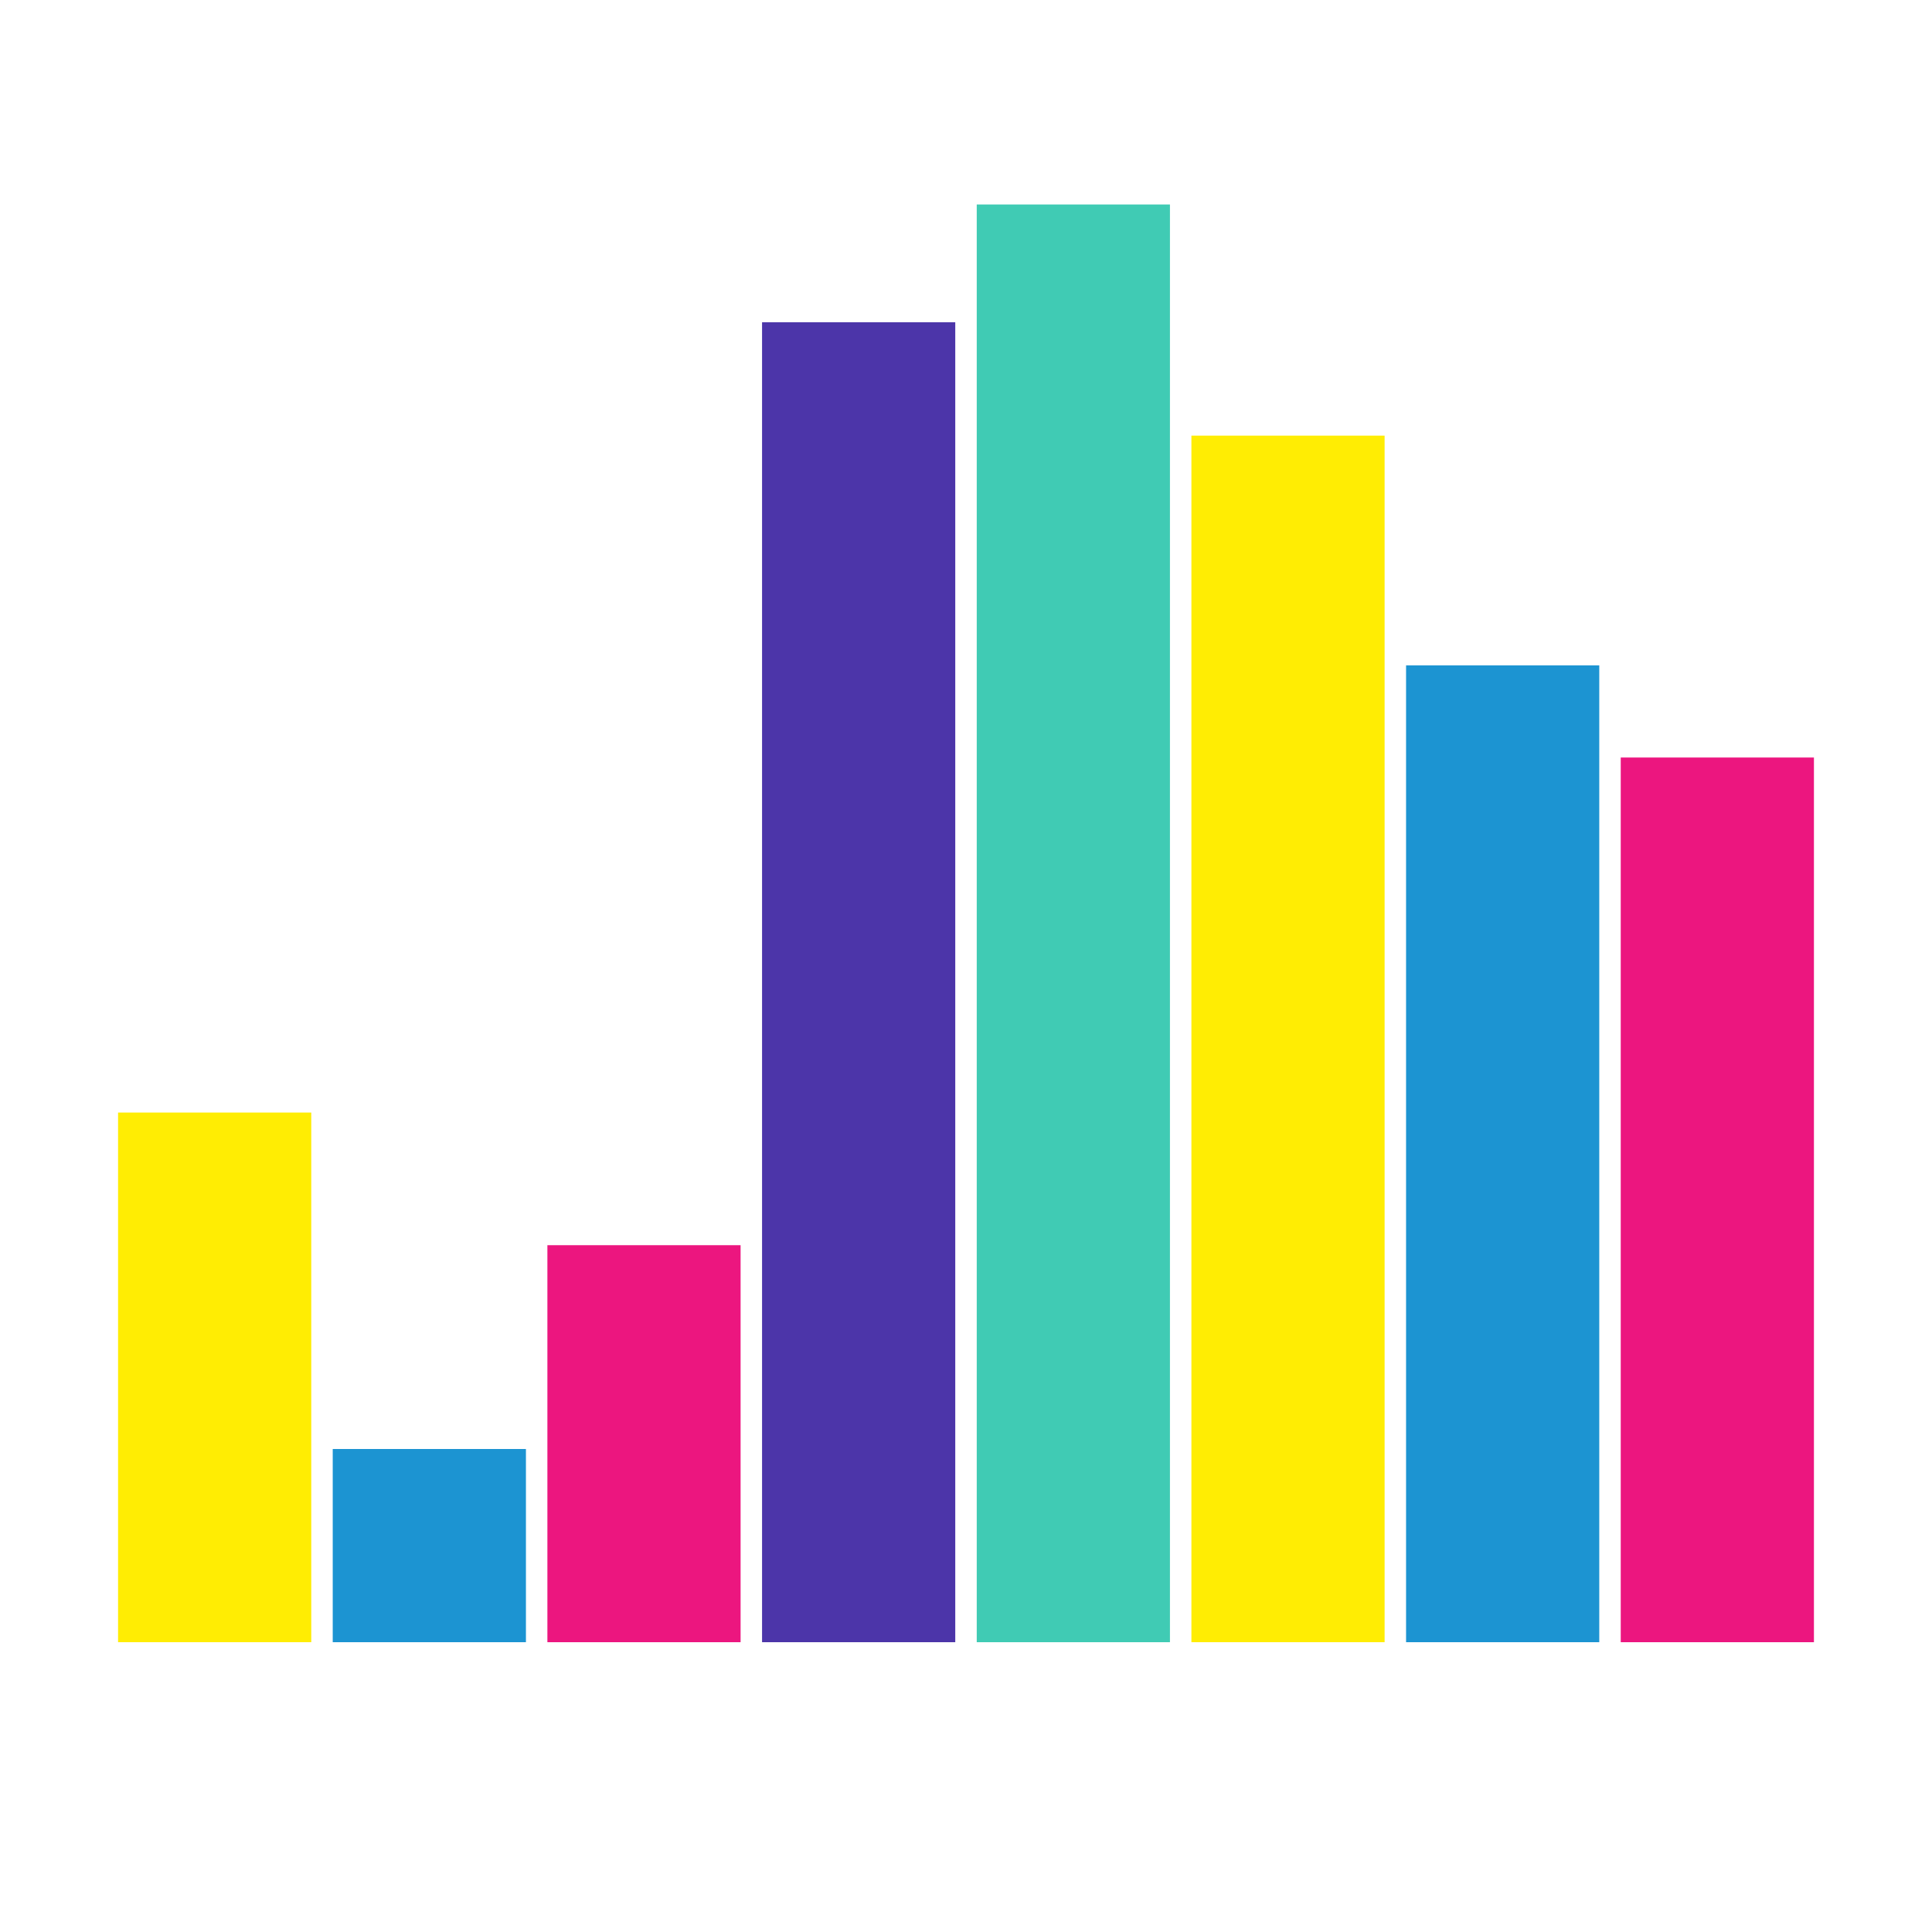
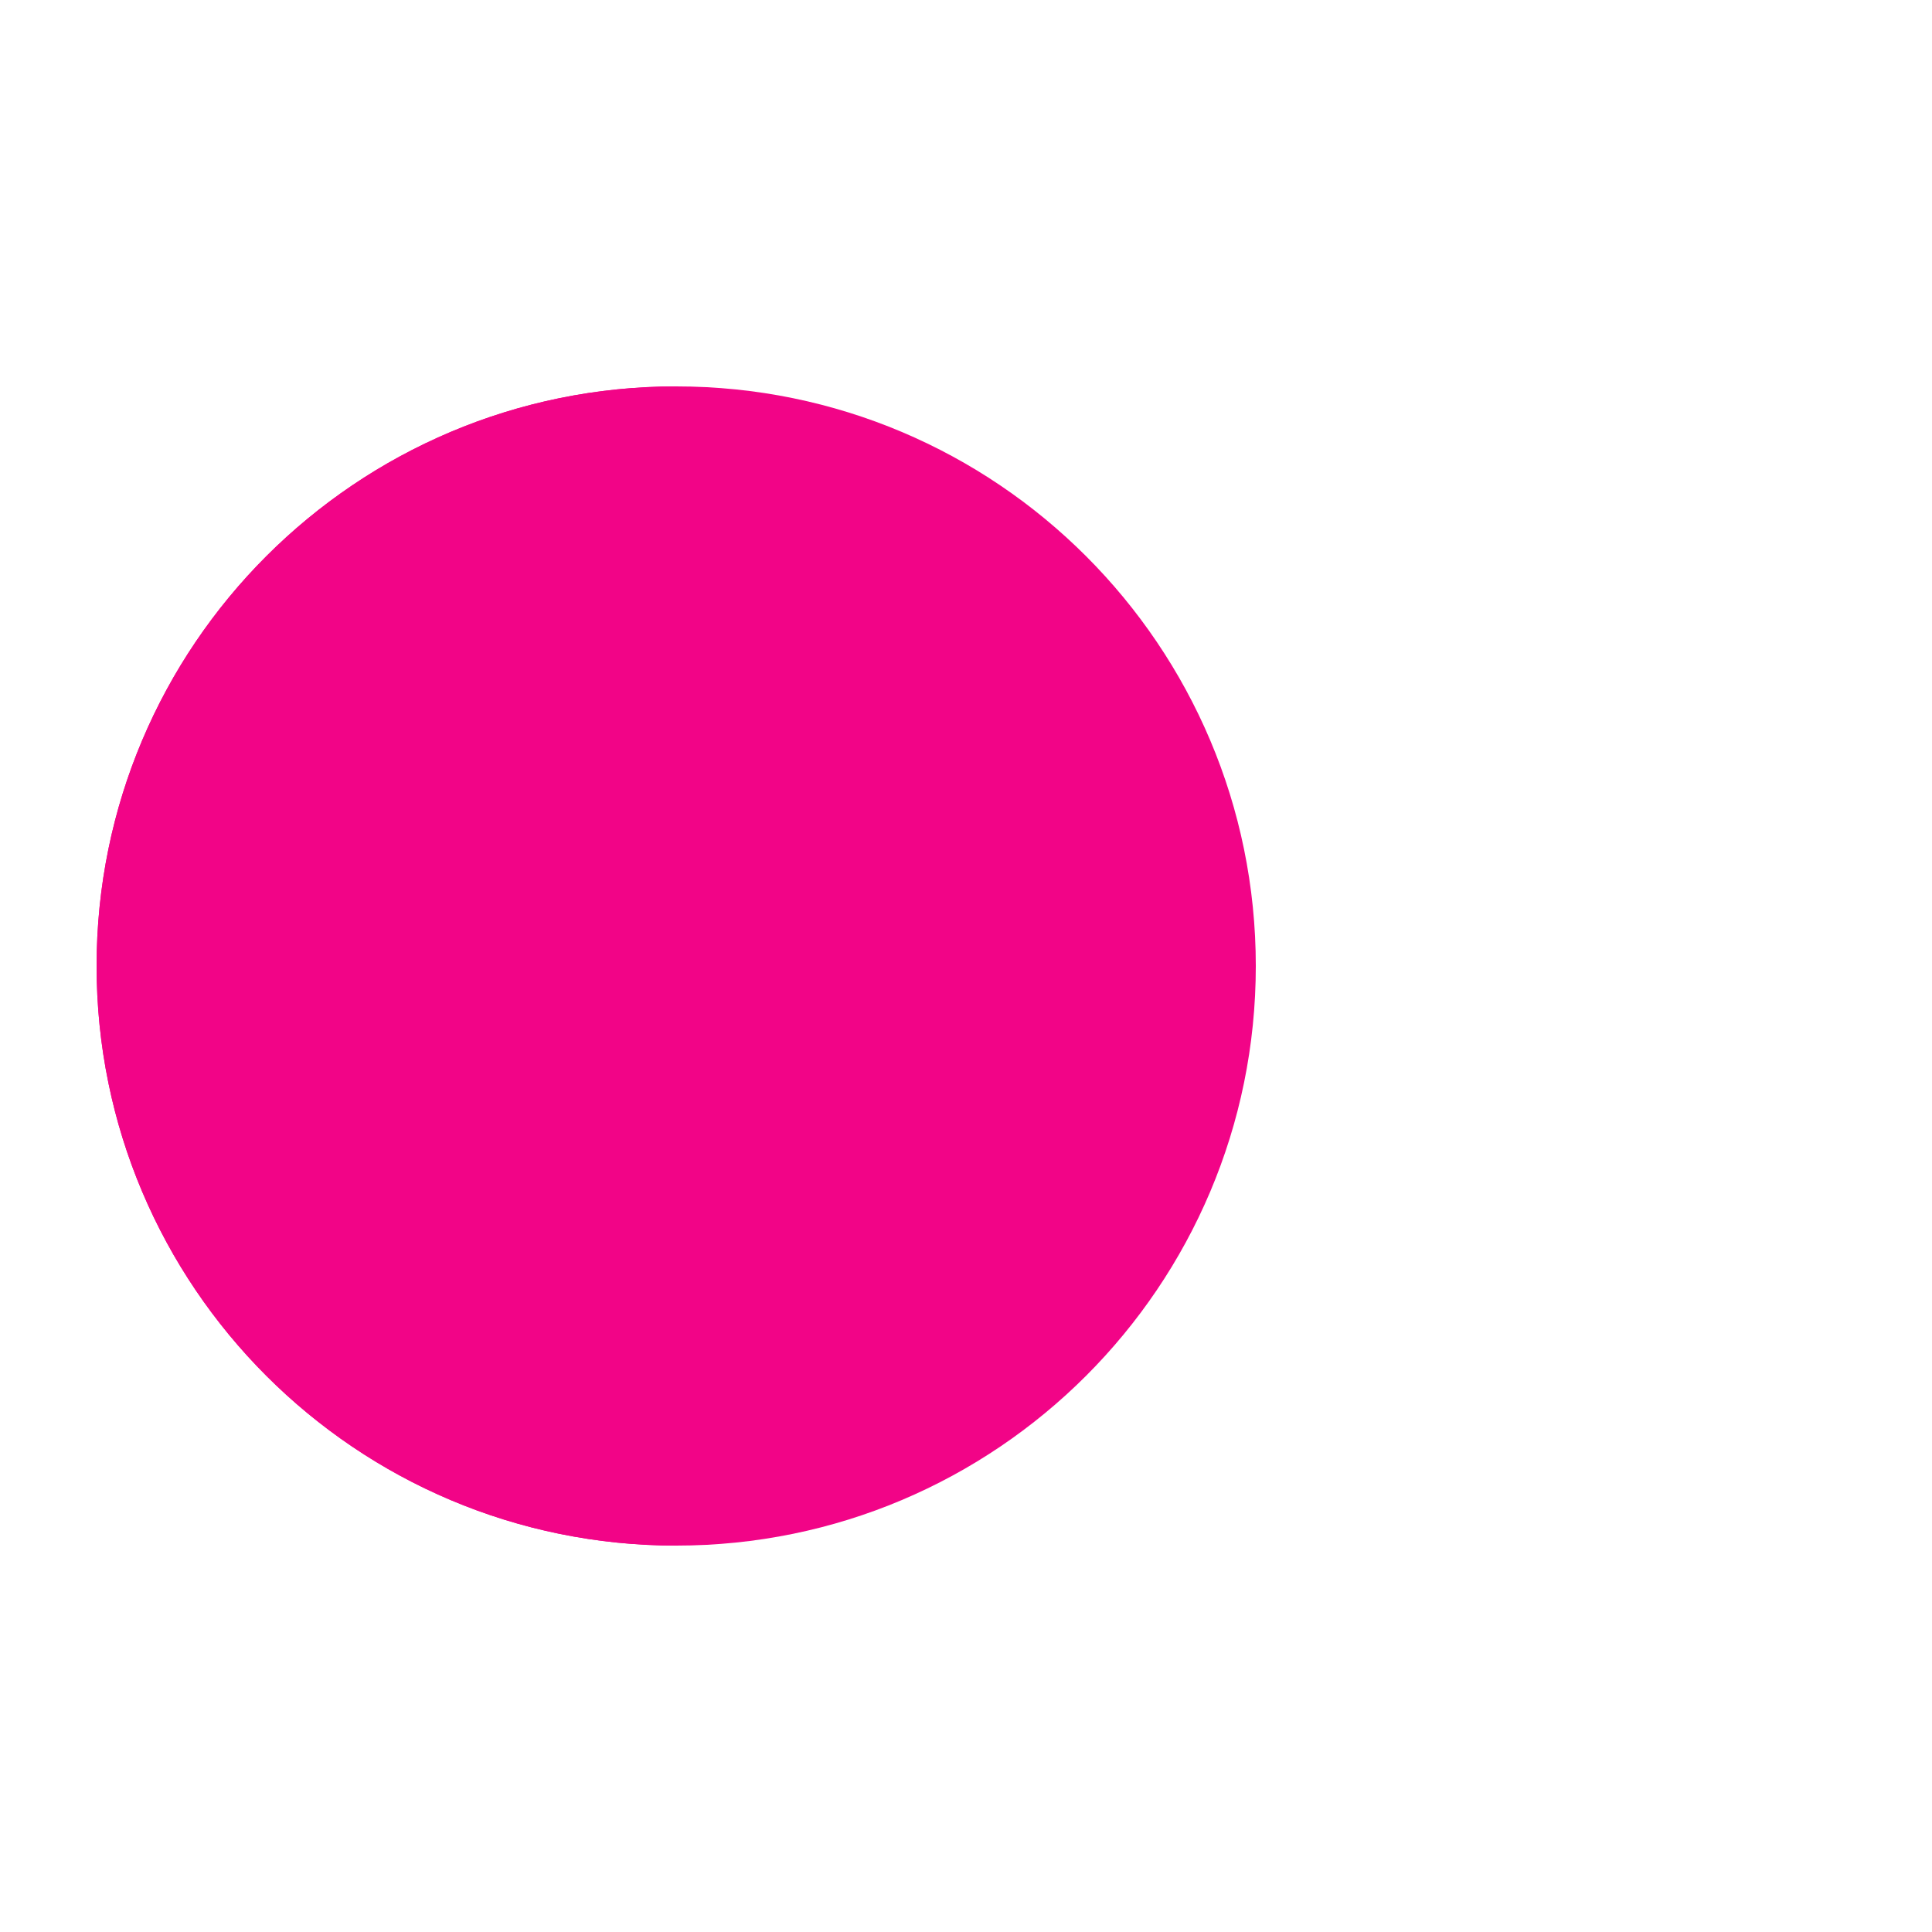
- <svg xmlns="http://www.w3.org/2000/svg" class="lds-equalizer" width="93px" height="93px" viewBox="0 0 100 100" preserveAspectRatio="xMidYMid" style="background: none;">
-   <g transform="rotate(180 50 50)">
-     <rect ng-attr-x="{{11.111 - config.width/2}}" y="15" ng-attr-width="{{config.width}}" height="45.791" fill="#ec167f" x="6.111" width="10">
-       <animate attributeName="height" calcMode="spline" values="50;75;10;50" times="0;0.33;0.66;1" ng-attr-dur="{{config.speed}}" keySplines="0.5 0 0.5 1;0.5 0 0.5 1;0.5 0 0.5 1" repeatCount="indefinite" begin="-0.325s" dur="1.3">
- </animate>
-     </rect>
-     <rect ng-attr-x="{{22.222 - config.width/2}}" y="15" ng-attr-width="{{config.width}}" height="50.559" fill="#1c94d2" x="17.222" width="10">
-       <animate attributeName="height" calcMode="spline" values="50;75;10;50" times="0;0.33;0.66;1" ng-attr-dur="{{config.speed}}" keySplines="0.5 0 0.5 1;0.5 0 0.5 1;0.5 0 0.5 1" repeatCount="indefinite" begin="-0.488s" dur="1.3">
- </animate>
-     </rect>
-     <rect ng-attr-x="{{33.333 - config.width/2}}" y="15" ng-attr-width="{{config.width}}" height="62.452" fill="#ffed03" x="28.333" width="10">
-       <animate attributeName="height" calcMode="spline" values="50;75;10;50" times="0;0.33;0.66;1" ng-attr-dur="{{config.speed}}" keySplines="0.5 0 0.5 1;0.5 0 0.5 1;0.5 0 0.5 1" repeatCount="indefinite" begin="-0.65s" dur="1.3">
- </animate>
-     </rect>
-     <rect ng-attr-x="{{44.444 - config.width/2}}" y="15" ng-attr-width="{{config.width}}" height="74.416" fill="#40cbb4" x="39.444" width="10">
-       <animate attributeName="height" calcMode="spline" values="50;75;10;50" times="0;0.33;0.66;1" ng-attr-dur="{{config.speed}}" keySplines="0.5 0 0.5 1;0.5 0 0.5 1;0.5 0 0.5 1" repeatCount="indefinite" begin="-0.812s" dur="1.3">
- </animate>
-     </rect>
-     <rect ng-attr-x="{{55.556 - config.width/2}}" y="15" ng-attr-width="{{config.width}}" height="68.319" fill="#4c35a9" x="50.556" width="10">
-       <animate attributeName="height" calcMode="spline" values="50;75;10;50" times="0;0.33;0.66;1" ng-attr-dur="{{config.speed}}" keySplines="0.5 0 0.5 1;0.5 0 0.5 1;0.5 0 0.5 1" repeatCount="indefinite" begin="-0.975s" dur="1.3">
- </animate>
-     </rect>
-     <rect ng-attr-x="{{66.667 - config.width/2}}" y="15" ng-attr-width="{{config.width}}" height="20.549" fill="#ec167f" x="61.667" width="10">
-       <animate attributeName="height" calcMode="spline" values="50;75;10;50" times="0;0.33;0.66;1" ng-attr-dur="{{config.speed}}" keySplines="0.5 0 0.5 1;0.5 0 0.5 1;0.5 0 0.5 1" repeatCount="indefinite" begin="-0.163s" dur="1.3">
- </animate>
-     </rect>
-     <rect ng-attr-x="{{77.778 - config.width/2}}" y="15" ng-attr-width="{{config.width}}" height="10" fill="#1c94d2" x="72.778" width="10">
-       <animate attributeName="height" calcMode="spline" values="50;75;10;50" times="0;0.33;0.66;1" ng-attr-dur="{{config.speed}}" keySplines="0.5 0 0.5 1;0.5 0 0.5 1;0.5 0 0.5 1" repeatCount="indefinite" begin="0s" dur="1.3">
- </animate>
-     </rect>
-     <rect ng-attr-x="{{88.889 - config.width/2}}" y="15" ng-attr-width="{{config.width}}" height="27.415" fill="#ffed03" x="83.889" width="10">
-       <animate attributeName="height" calcMode="spline" values="50;75;10;50" times="0;0.33;0.66;1" ng-attr-dur="{{config.speed}}" keySplines="0.5 0 0.5 1;0.5 0 0.5 1;0.5 0 0.5 1" repeatCount="indefinite" begin="-1.137s" dur="1.3">
- </animate>
-     </rect>
+ <svg xmlns="http://www.w3.org/2000/svg" viewBox="0 0 100 100" preserveAspectRatio="xMidYMid" width="208" height="208" style="shape-rendering: auto; display: block; background: rgb(255, 255, 255);">
+   <g>
+     <g>
+       <circle fill="#32b8bf" r="4" cy="50" cx="60">
+         <animate begin="-0.717s" keyTimes="0;1" values="95;35" dur="0.935s" repeatCount="indefinite" attributeName="cx" />
+         <animate begin="-0.717s" keyTimes="0;0.2;1" values="0;1;1" dur="0.935s" repeatCount="indefinite" attributeName="fill-opacity" />
+       </circle>
+       <circle fill="#32b8bf" r="4" cy="50" cx="60">
+         <animate begin="-0.353s" keyTimes="0;1" values="95;35" dur="0.935s" repeatCount="indefinite" attributeName="cx" />
+         <animate begin="-0.353s" keyTimes="0;0.2;1" values="0;1;1" dur="0.935s" repeatCount="indefinite" attributeName="fill-opacity" />
+       </circle>
+       <circle fill="#32b8bf" r="4" cy="50" cx="60">
+         <animate begin="0s" keyTimes="0;1" values="95;35" dur="0.935s" repeatCount="indefinite" attributeName="cx" />
+         <animate begin="0s" keyTimes="0;0.2;1" values="0;1;1" dur="0.935s" repeatCount="indefinite" attributeName="fill-opacity" />
+       </circle>
+     </g>
+     <g transform="translate(-15 0)">
+       <path transform="rotate(90 50 50)" fill="#f20487" d="M50 50L20 50A30 30 0 0 0 80 50Z" />
+       <path fill="#f20487" d="M50 50L20 50A30 30 0 0 0 80 50Z">
+         <animateTransform keyTimes="0;0.5;1" values="0 50 50;45 50 50;0 50 50" dur="0.935s" repeatCount="indefinite" type="rotate" attributeName="transform" />
+       </path>
+       <path fill="#f20487" d="M50 50L20 50A30 30 0 0 1 80 50Z">
+         <animateTransform keyTimes="0;0.5;1" values="0 50 50;-45 50 50;0 50 50" dur="0.935s" repeatCount="indefinite" type="rotate" attributeName="transform" />
+       </path>
+     </g>
+     <g />
  </g>
</svg>
